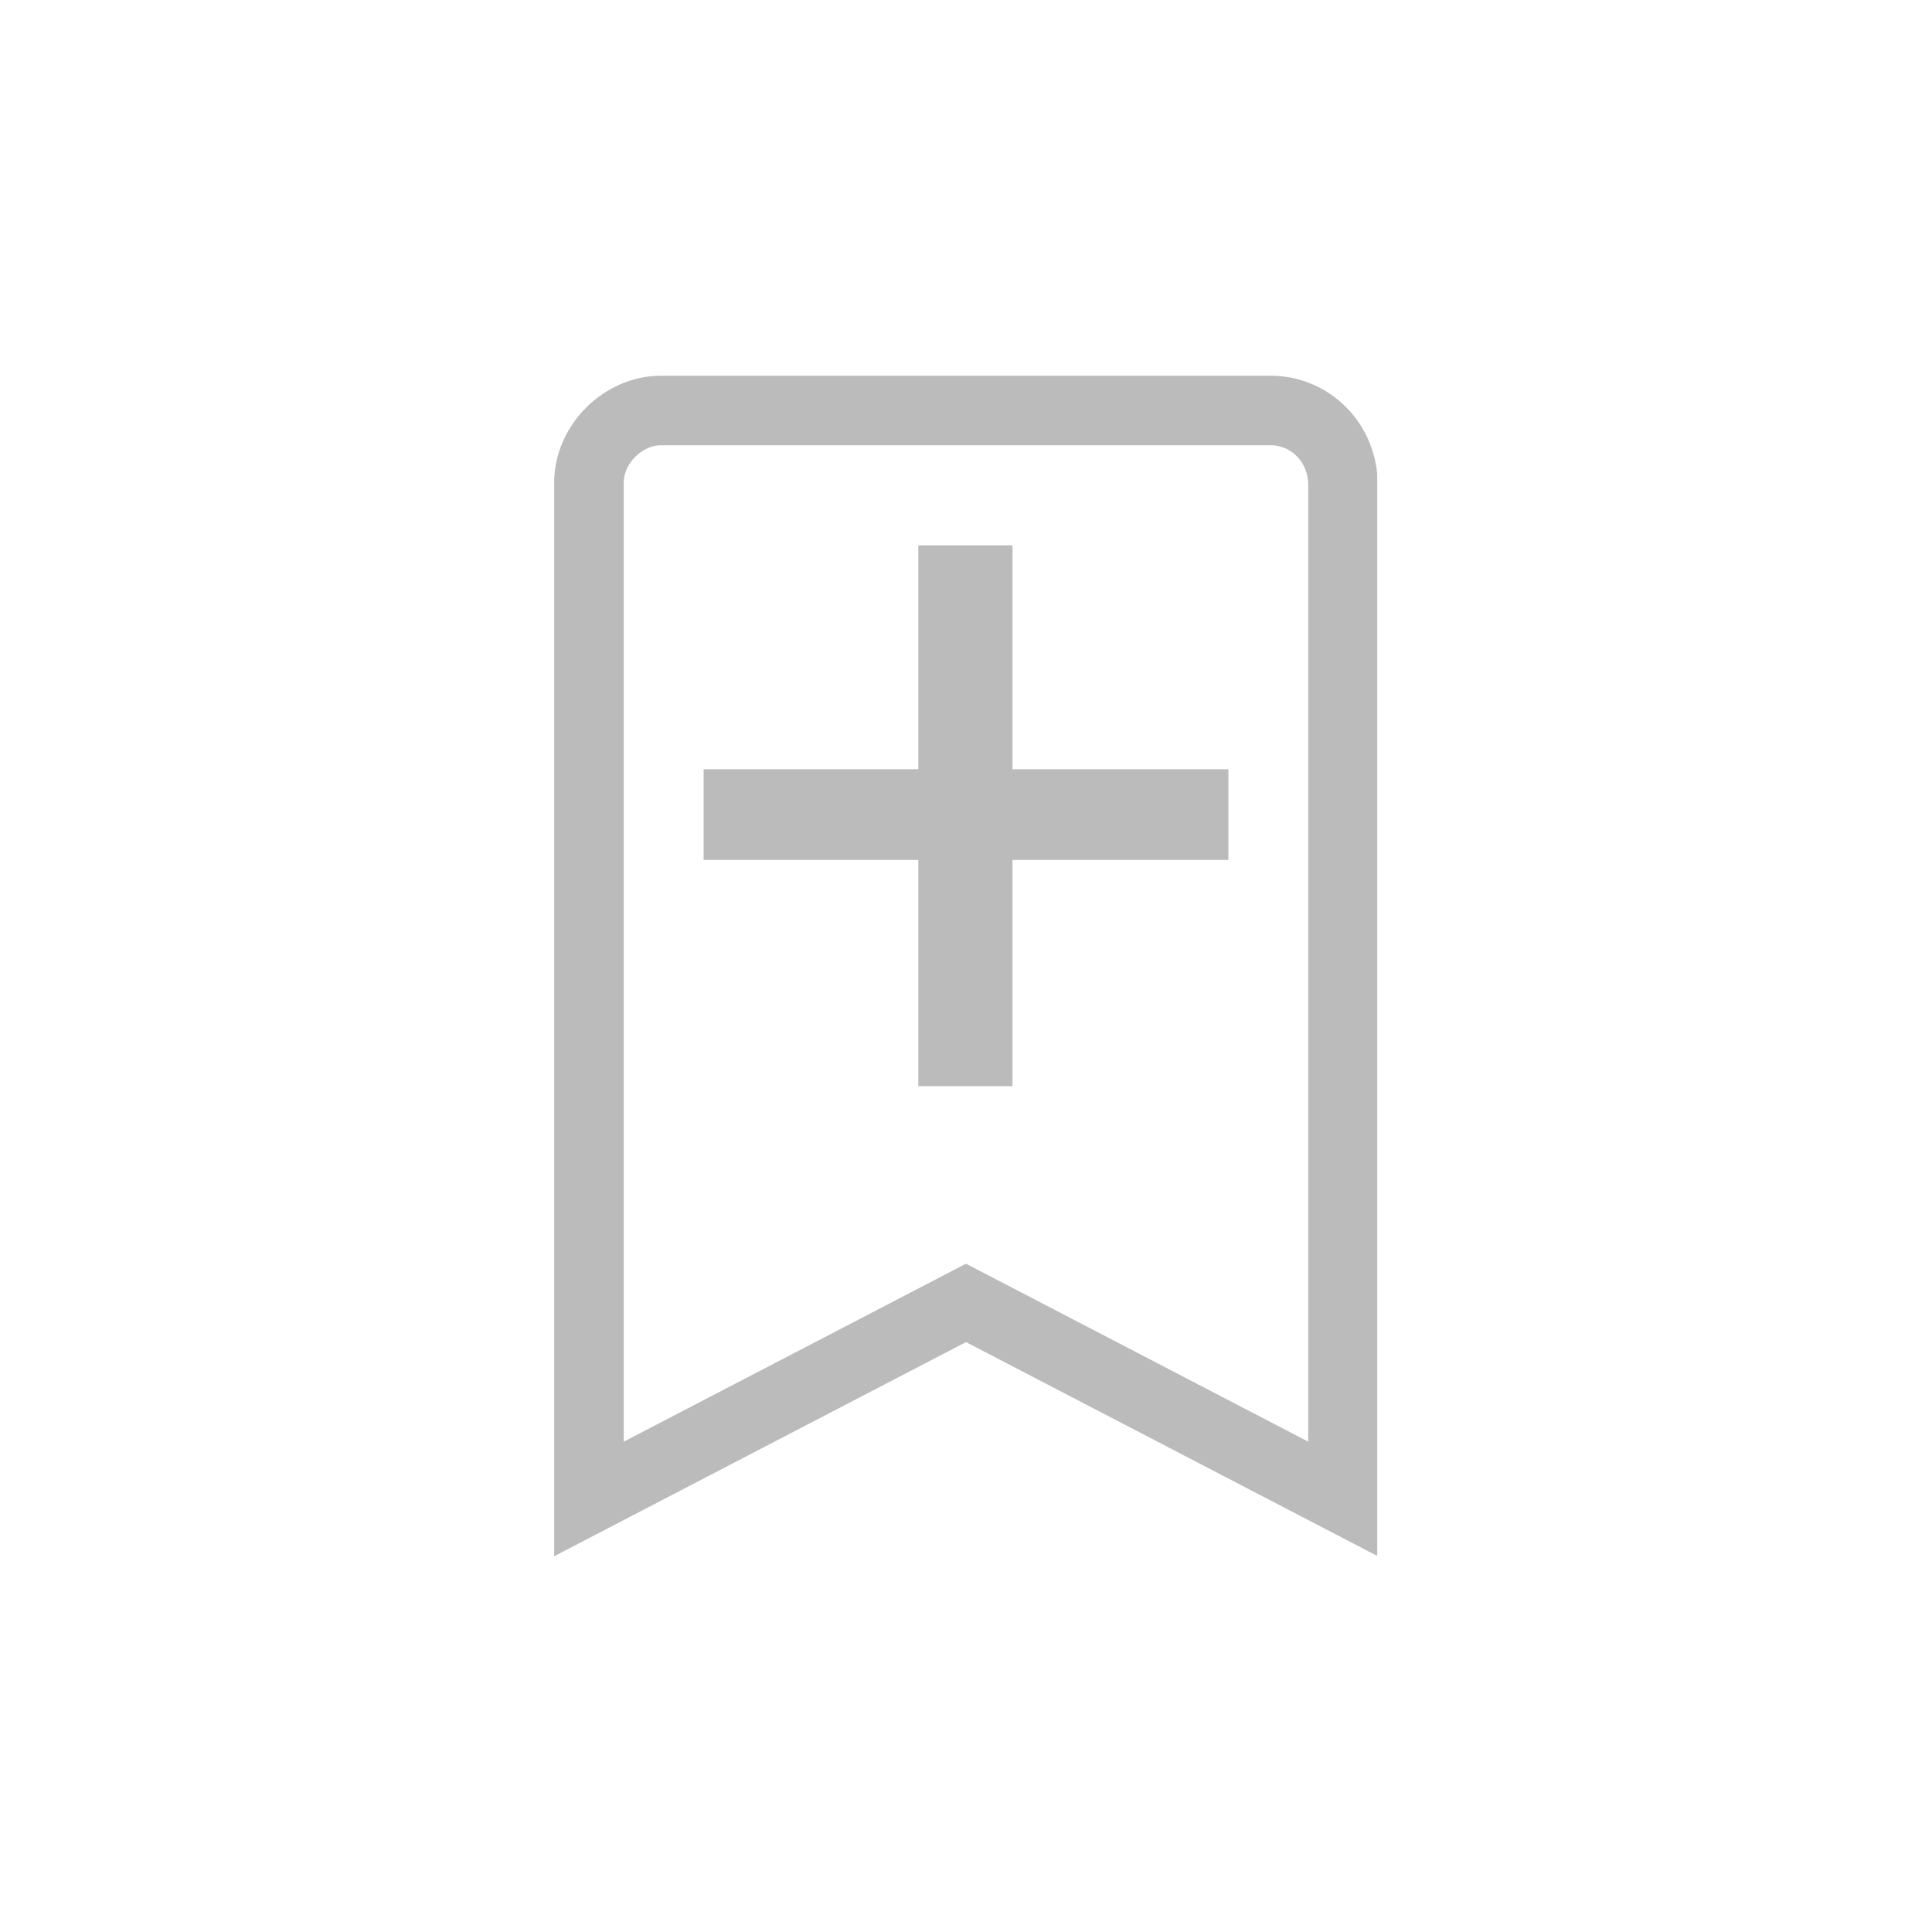
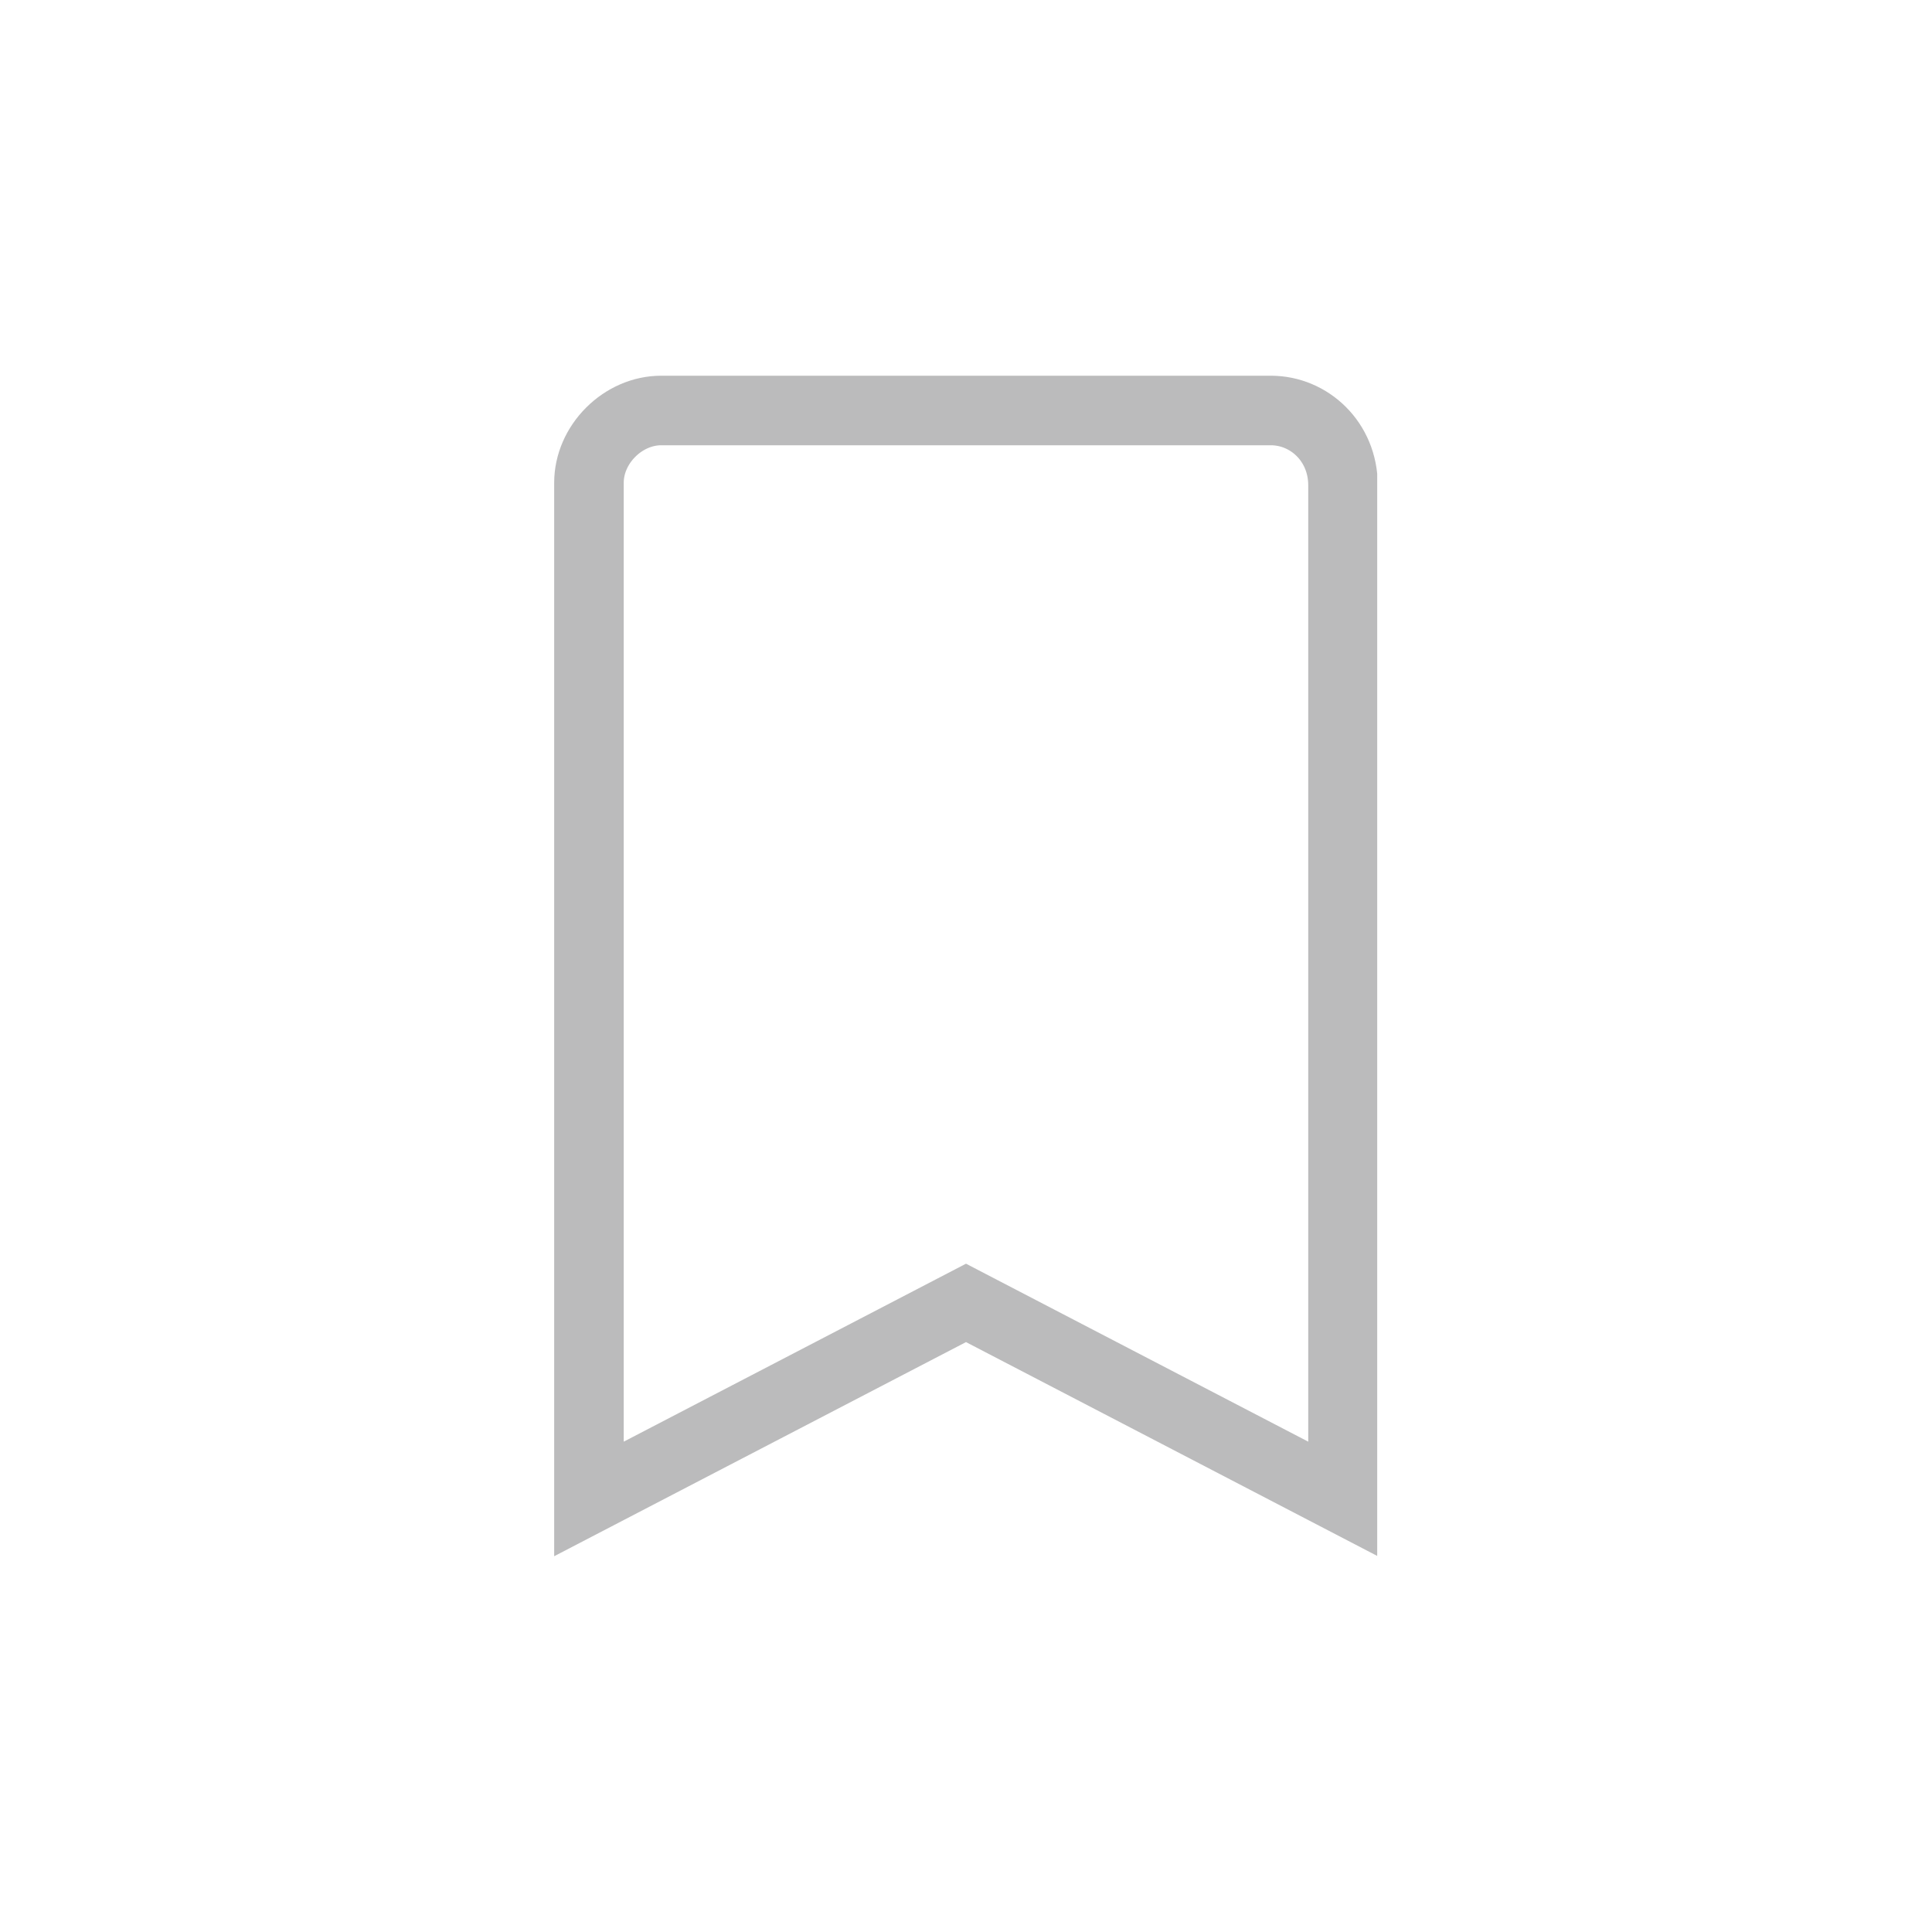
<svg xmlns="http://www.w3.org/2000/svg" width="500" zoomAndPan="magnify" viewBox="0 0 375 375" height="500" preserveAspectRatio="xMidYMid meet" version="1.0">
  <defs>
-     <g />
-     <clipPath id="0a041b5c9a">
+     <clipPath id="1afea5cb0a">
      <path d="M 107.566 72.926 L 267.316 72.926 L 267.316 302.062 L 107.566 302.062 Z M 107.566 72.926 " clip-rule="nonzero" />
    </clipPath>
-     <clipPath id="b272042308">
+     <clipPath id="fb1e845d63">
      <path d="M 267.43 93.711 L 267.43 302.062 L 187.5 260.5 L 107.566 302.062 L 107.566 93.711 C 107.566 82.52 117.16 72.926 128.352 72.926 L 246.648 72.926 C 257.84 72.926 267.43 81.988 267.43 94.242 Z M 267.43 93.711 " clip-rule="nonzero" />
    </clipPath>
-     <clipPath id="394bbddc28">
-       <rect x="0" width="128" y="0" height="223" />
-     </clipPath>
  </defs>
-   <g clip-path="url(#0a041b5c9a)">
-     <g clip-path="url(#b272042308)">
-       <path stroke-linecap="butt" transform="matrix(0.75, 0, 0, 0.75, 107.568, 72.92766)" fill="none" stroke-linejoin="miter" d="M 213.149 27.711 L 213.149 305.513 L 106.576 250.096 L -0.002 305.513 L -0.002 27.711 C -0.002 12.789 12.79 -0.003 27.711 -0.003 L 185.441 -0.003 C 200.362 -0.003 213.149 12.081 213.149 28.419 Z M 213.149 27.711 " stroke="#bbbbbc" stroke-width="36" stroke-opacity="1" stroke-miterlimit="4" />
-     </g>
-   </g>
-   <g transform="matrix(1, 0, 0, 1, 124, 43)">
-     <g clip-path="url(#394bbddc28)">
-       <g fill="#bbbbbc" fill-opacity="1">
-         <g transform="translate(0.308732, 179.1984)">
-           <g>
-             <path d="M 12.266 -72.891 L 53.938 -72.891 L 53.938 -116.344 L 72.219 -116.344 L 72.219 -72.891 L 114.125 -72.891 L 114.125 -55.281 L 72.219 -55.281 L 72.219 -11.375 L 53.938 -11.375 L 53.938 -55.281 L 12.266 -55.281 Z M 12.266 -72.891 " />
-           </g>
-         </g>
-       </g>
+   <g clip-path="url(#1afea5cb0a)">
+     <g clip-path="url(#fb1e845d63)">
+       <path stroke-linecap="butt" transform="matrix(0.75, 0, 0, 0.75, 107.568, 72.92767)" fill="none" stroke-linejoin="miter" d="M 213.149 27.711 L 213.149 305.513 L 106.576 250.096 L -0.002 305.513 L -0.002 27.711 C -0.002 12.789 12.79 -0.003 27.711 -0.003 L 185.441 -0.003 C 200.362 -0.003 213.149 12.081 213.149 28.419 Z M 213.149 27.711 " stroke="#bbbbbc" stroke-width="36" stroke-opacity="1" stroke-miterlimit="4" />
    </g>
  </g>
</svg>
